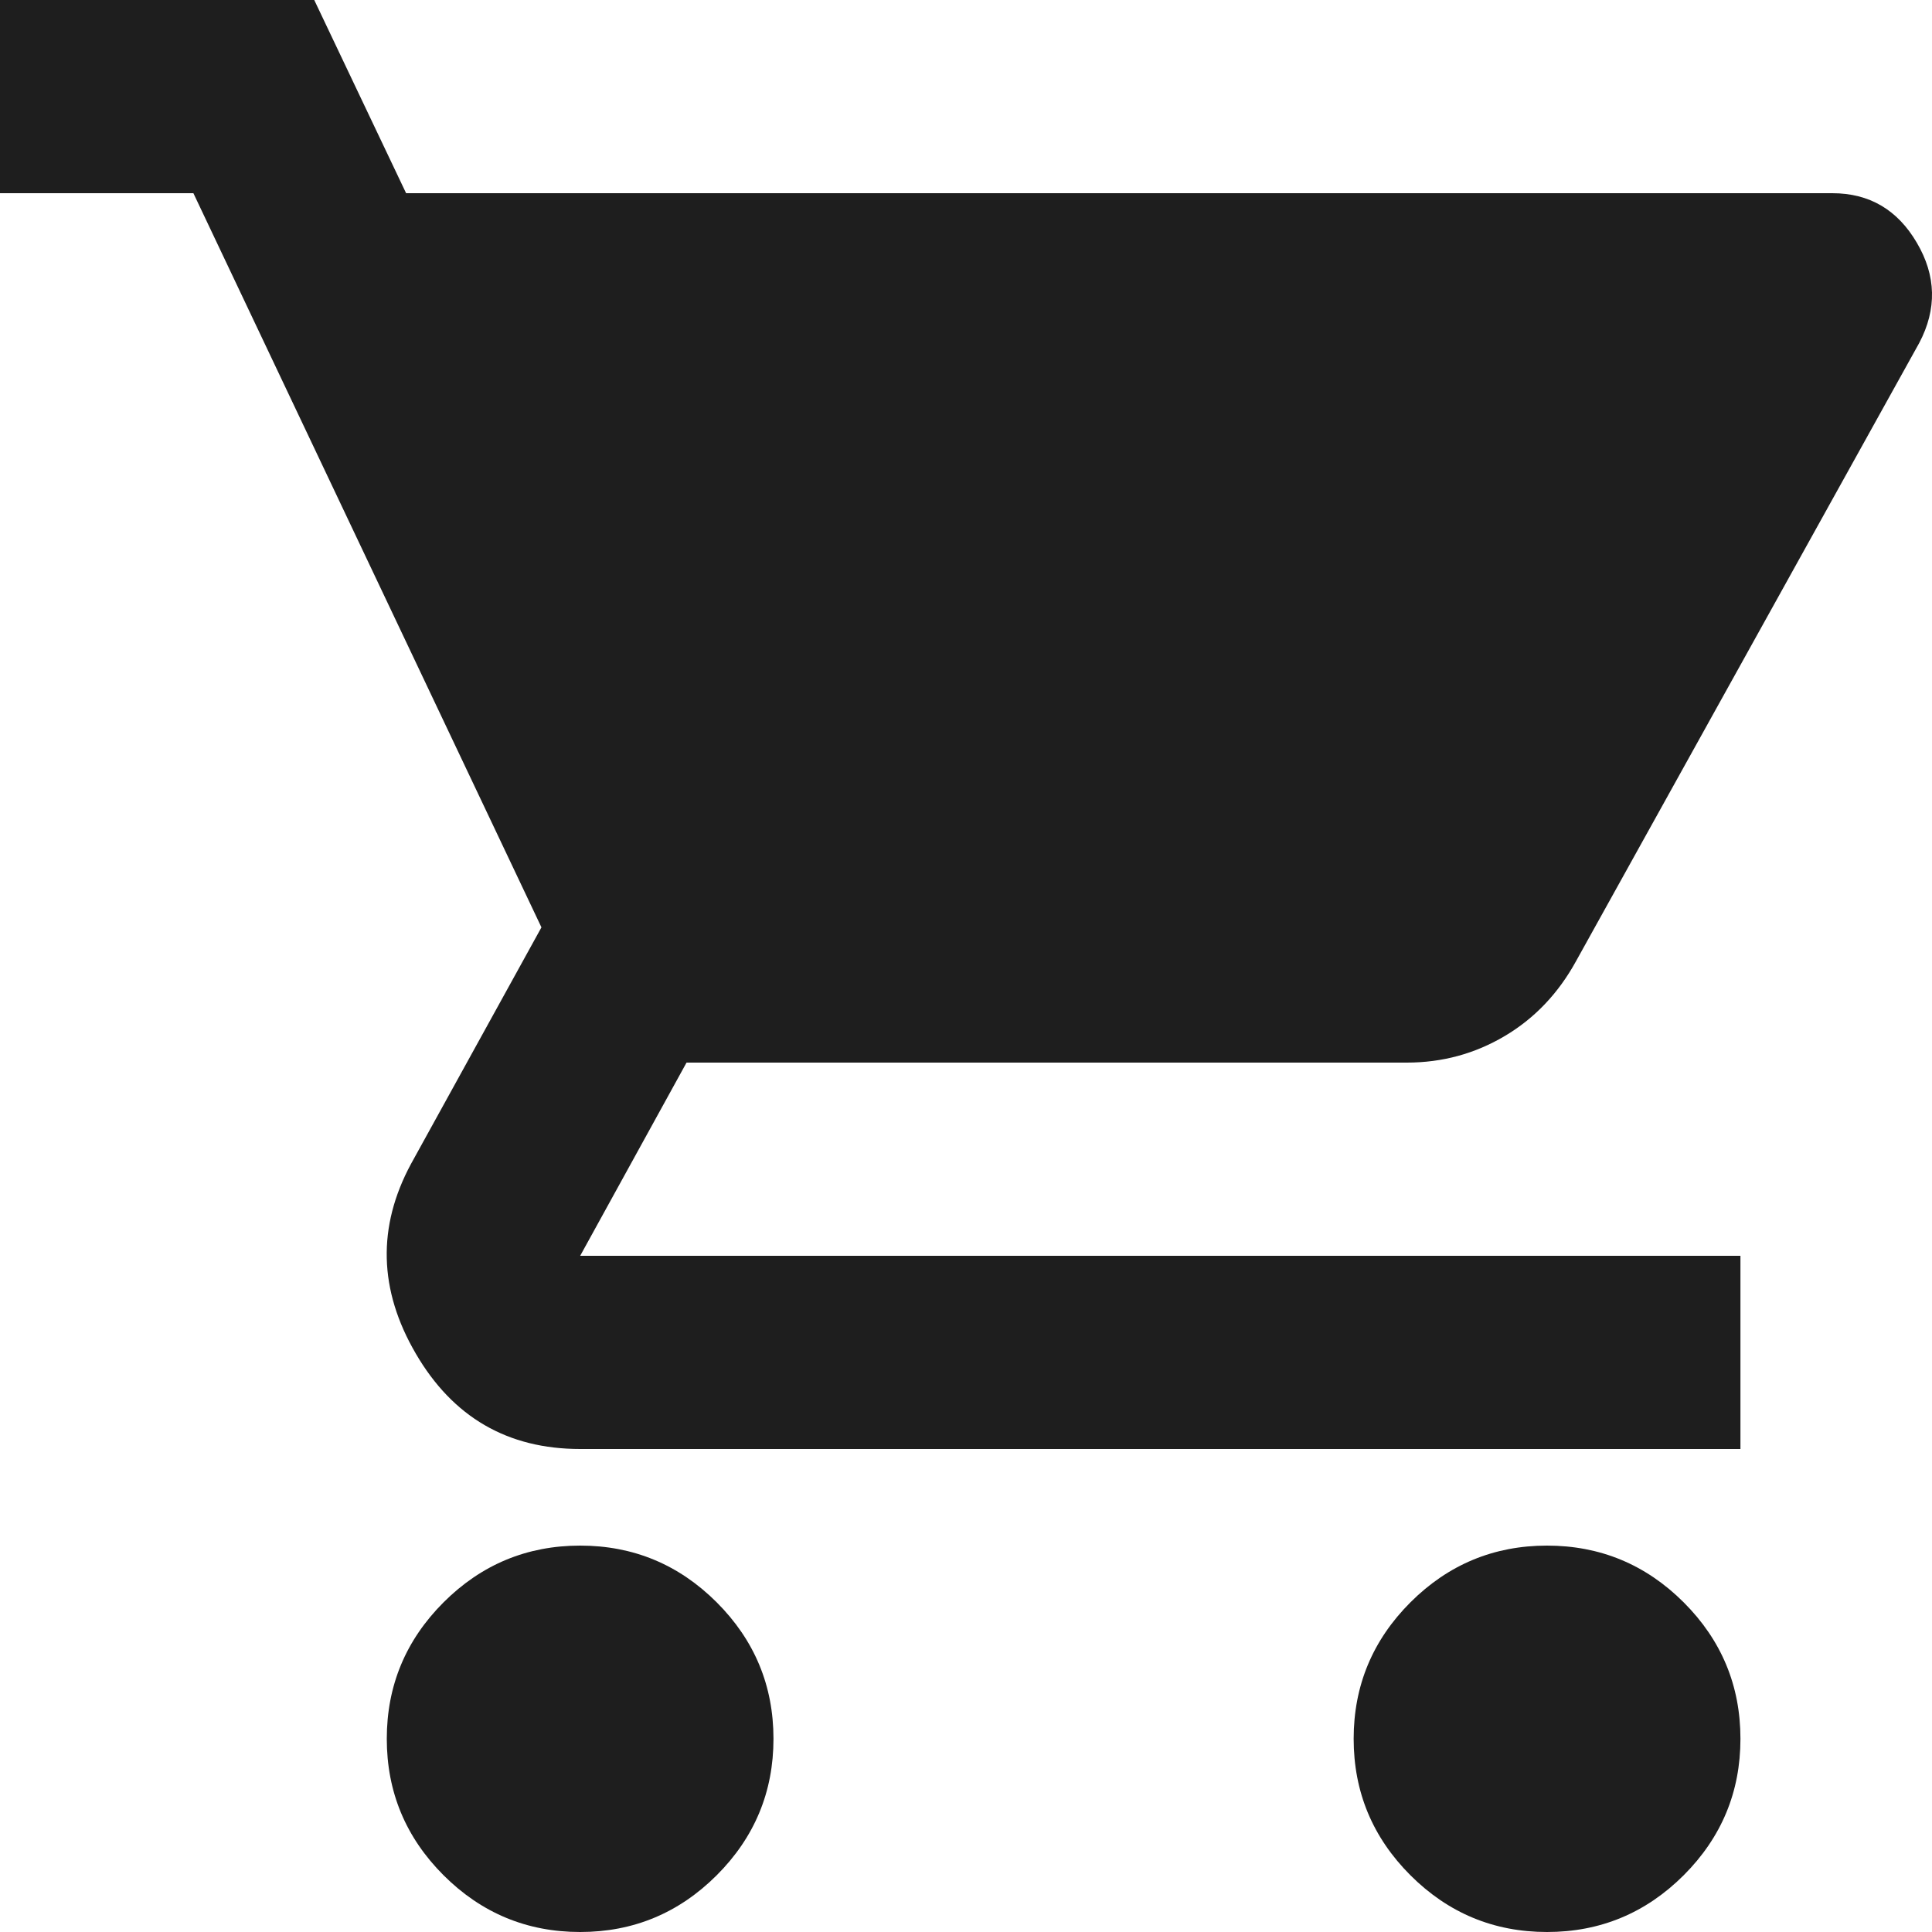
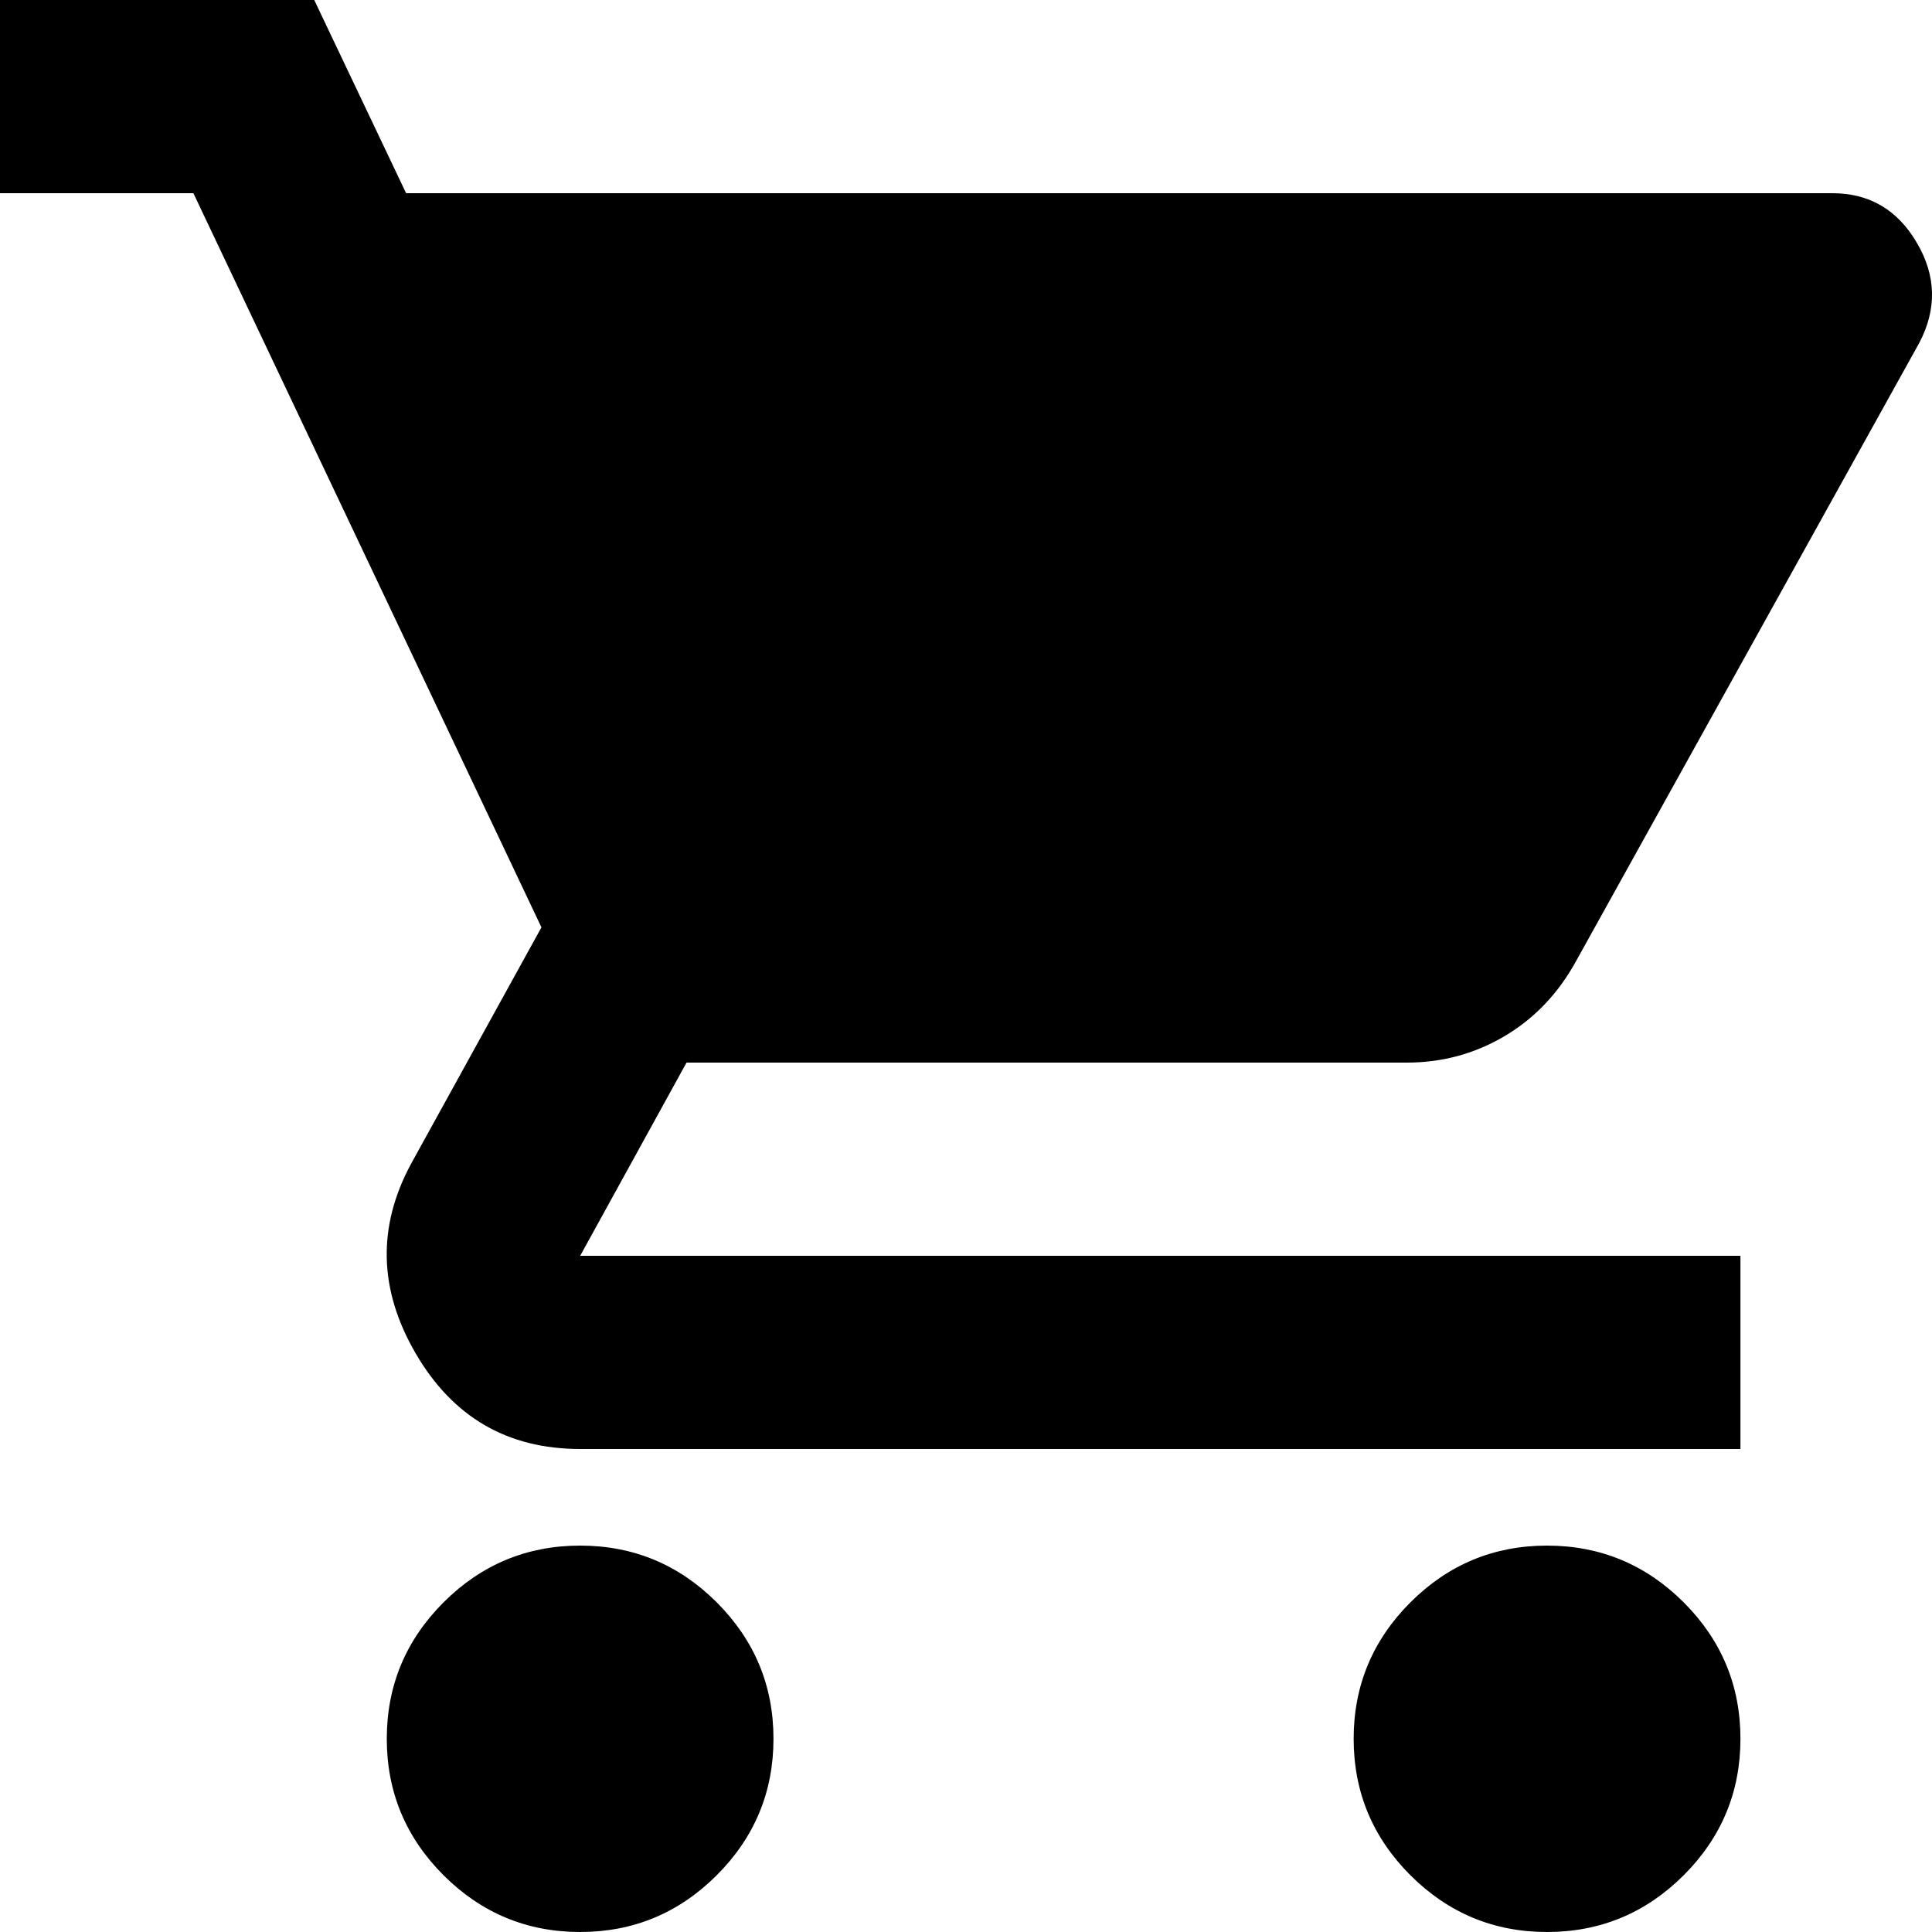
- <svg xmlns="http://www.w3.org/2000/svg" width="20" height="20" viewBox="0 0 20 20" fill="none">
-   <path d="M4.592 19.413C4.2 19.021 4.004 18.55 4.004 18C4.004 17.45 4.2 16.979 4.592 16.587C4.984 16.196 5.455 16 6.006 16C6.556 16 7.027 16.196 7.419 16.587C7.811 16.979 8.007 17.45 8.007 18C8.007 18.55 7.811 19.021 7.419 19.413C7.027 19.804 6.556 20 6.006 20C5.455 20 4.984 19.804 4.592 19.413ZM14.601 19.413C14.209 19.021 14.013 18.55 14.013 18C14.013 17.45 14.209 16.979 14.601 16.587C14.993 16.196 15.464 16 16.015 16C16.565 16 17.037 16.196 17.429 16.587C17.821 16.979 18.017 17.45 18.017 18C18.017 18.55 17.821 19.021 17.429 19.413C17.037 19.804 16.565 20 16.015 20C15.464 20 14.993 19.804 14.601 19.413ZM4.204 2H18.968C19.351 2 19.643 2.171 19.843 2.513C20.044 2.854 20.052 3.2 19.868 3.55L16.315 9.95C16.132 10.283 15.886 10.542 15.577 10.725C15.268 10.908 14.931 11 14.563 11H7.107L6.006 13H18.017V15H6.006C5.255 15 4.688 14.671 4.304 14.012C3.92 13.354 3.904 12.7 4.254 12.05L5.605 9.6L2.002 2H0V0H3.253L4.204 2Z" fill="#1E1E1E" />
+ <svg xmlns="http://www.w3.org/2000/svg" width="20" height="20" viewBox="0 0 20 20" fill="currentColor">
+   <path d="M4.592 19.413C4.2 19.021 4.004 18.55 4.004 18C4.004 17.45 4.2 16.979 4.592 16.587C4.984 16.196 5.455 16 6.006 16C6.556 16 7.027 16.196 7.419 16.587C7.811 16.979 8.007 17.45 8.007 18C8.007 18.55 7.811 19.021 7.419 19.413C7.027 19.804 6.556 20 6.006 20C5.455 20 4.984 19.804 4.592 19.413ZM14.601 19.413C14.209 19.021 14.013 18.55 14.013 18C14.013 17.45 14.209 16.979 14.601 16.587C14.993 16.196 15.464 16 16.015 16C16.565 16 17.037 16.196 17.429 16.587C17.821 16.979 18.017 17.45 18.017 18C18.017 18.55 17.821 19.021 17.429 19.413C17.037 19.804 16.565 20 16.015 20C15.464 20 14.993 19.804 14.601 19.413ZM4.204 2H18.968C19.351 2 19.643 2.171 19.843 2.513C20.044 2.854 20.052 3.2 19.868 3.55L16.315 9.95C16.132 10.283 15.886 10.542 15.577 10.725C15.268 10.908 14.931 11 14.563 11H7.107L6.006 13H18.017V15H6.006C5.255 15 4.688 14.671 4.304 14.012C3.92 13.354 3.904 12.7 4.254 12.05L5.605 9.6L2.002 2H0V0H3.253L4.204 2Z" />
</svg>
